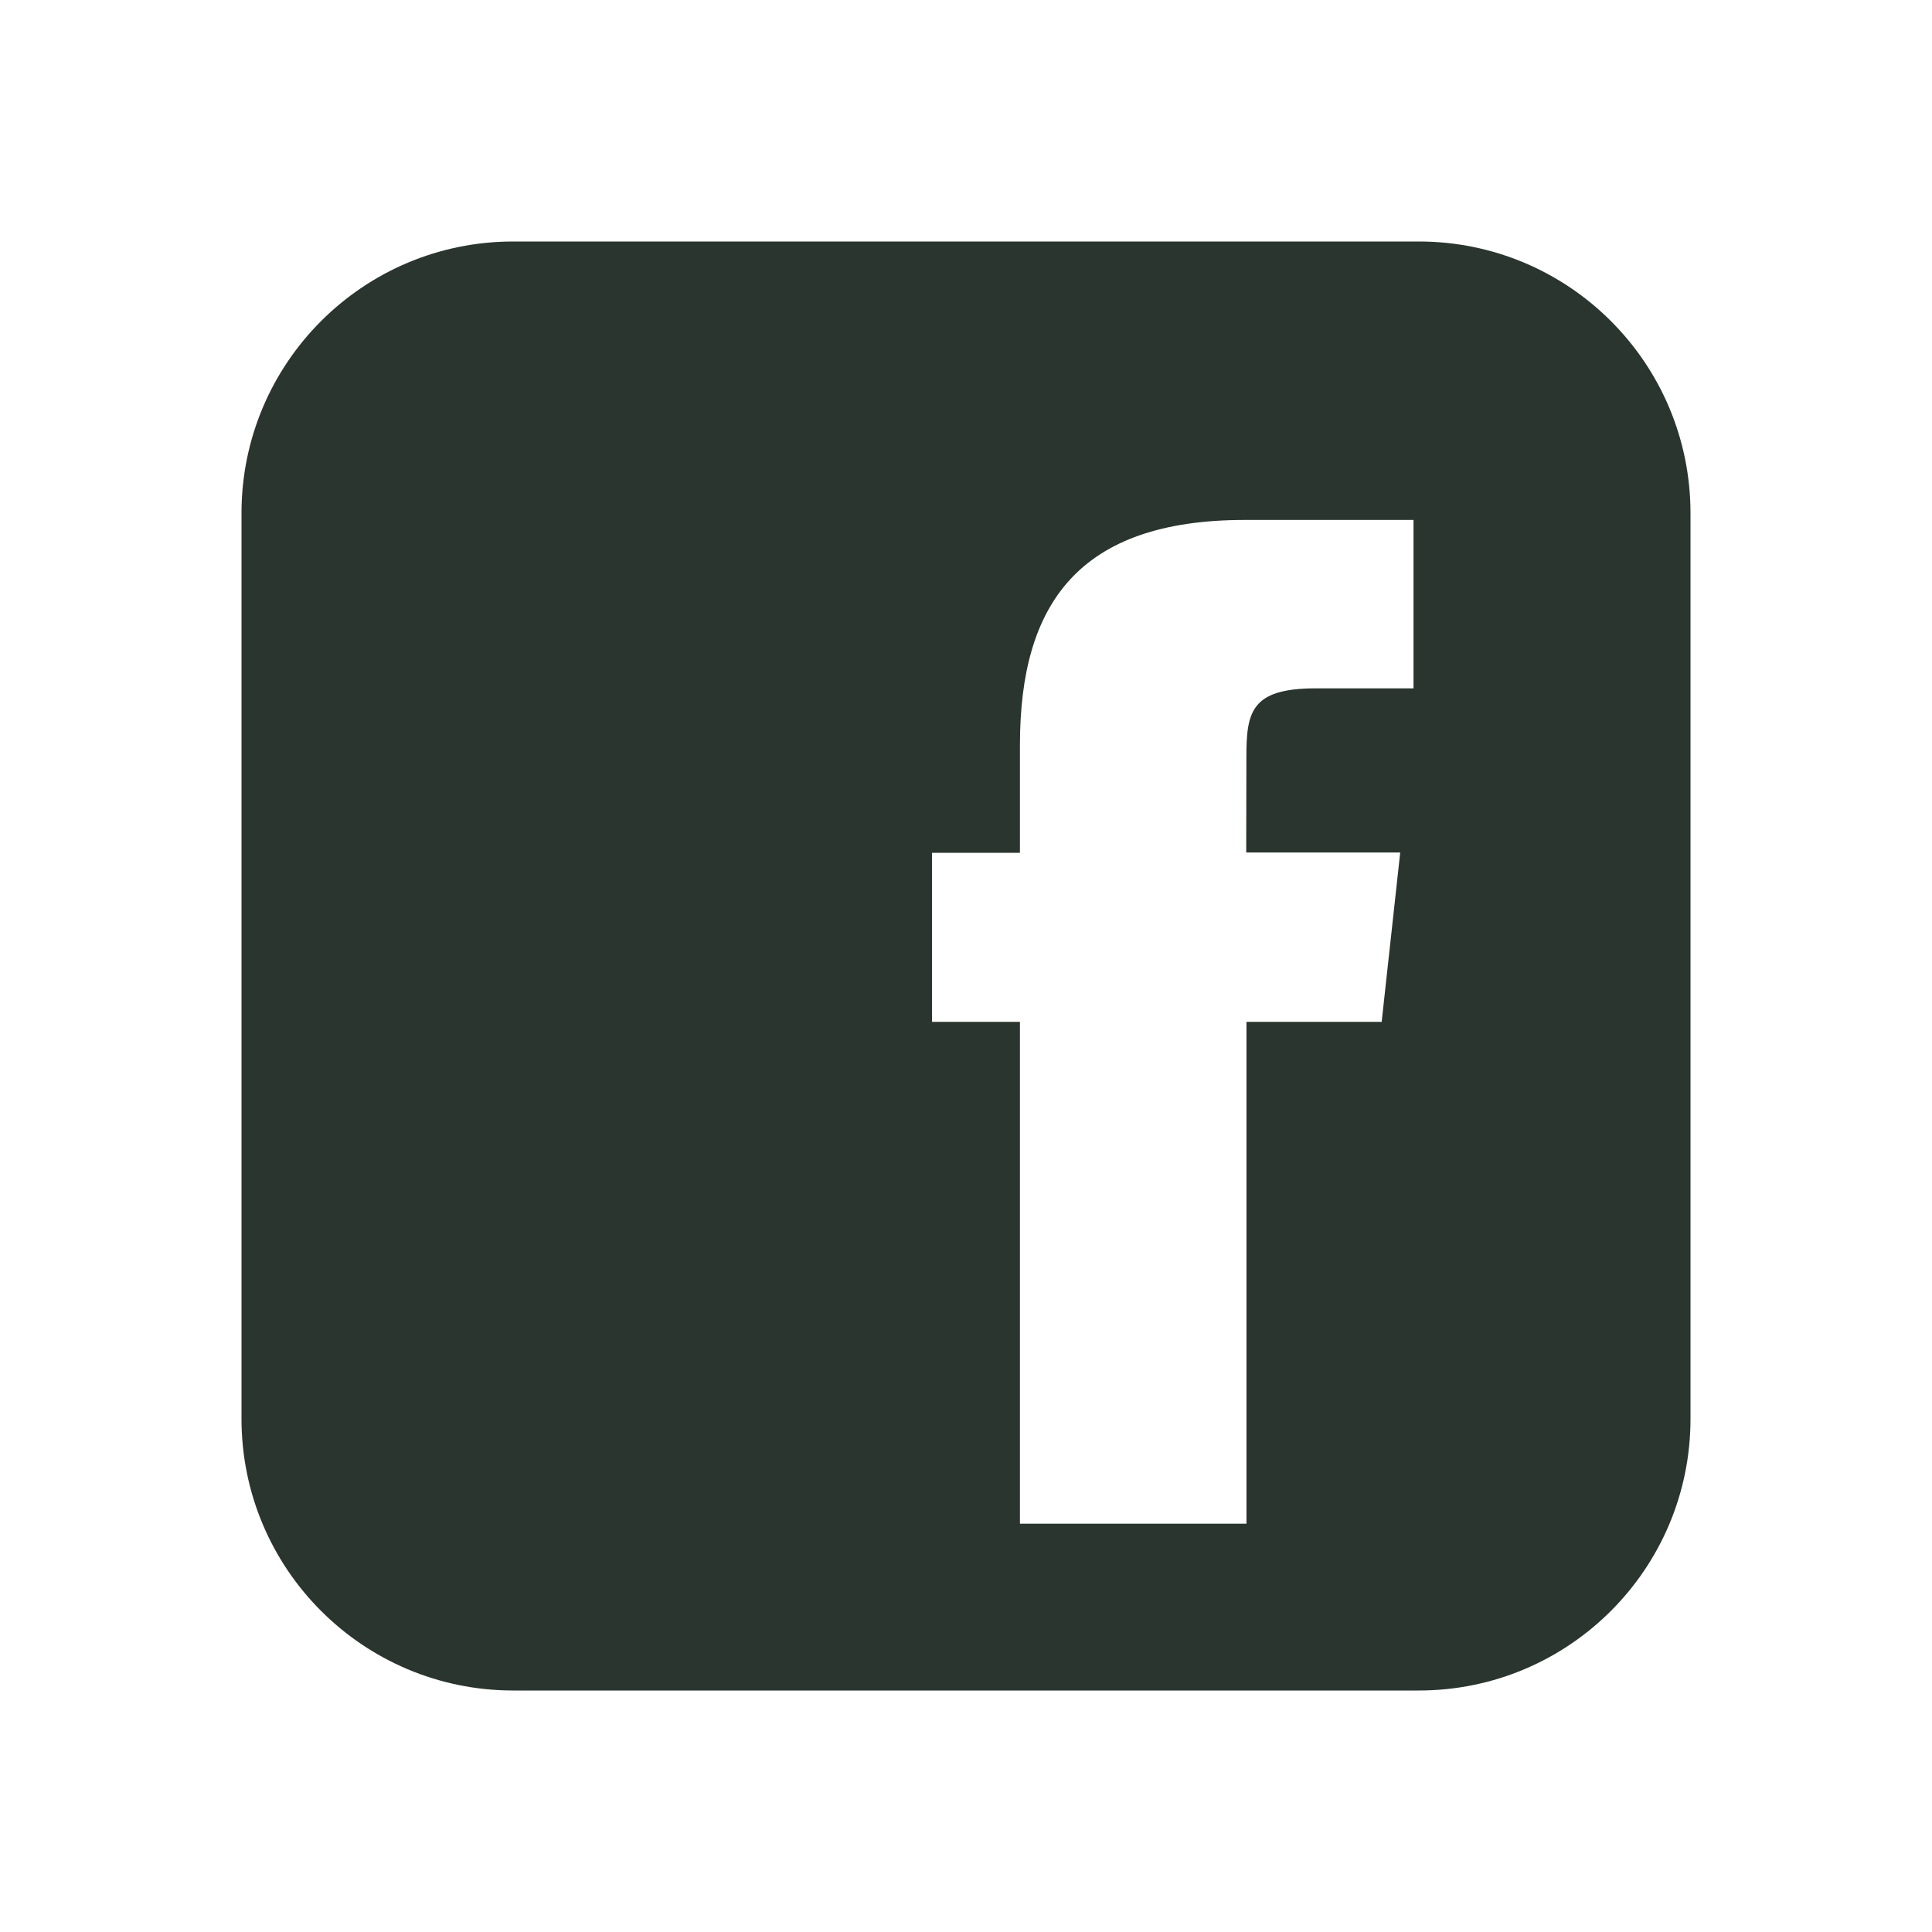
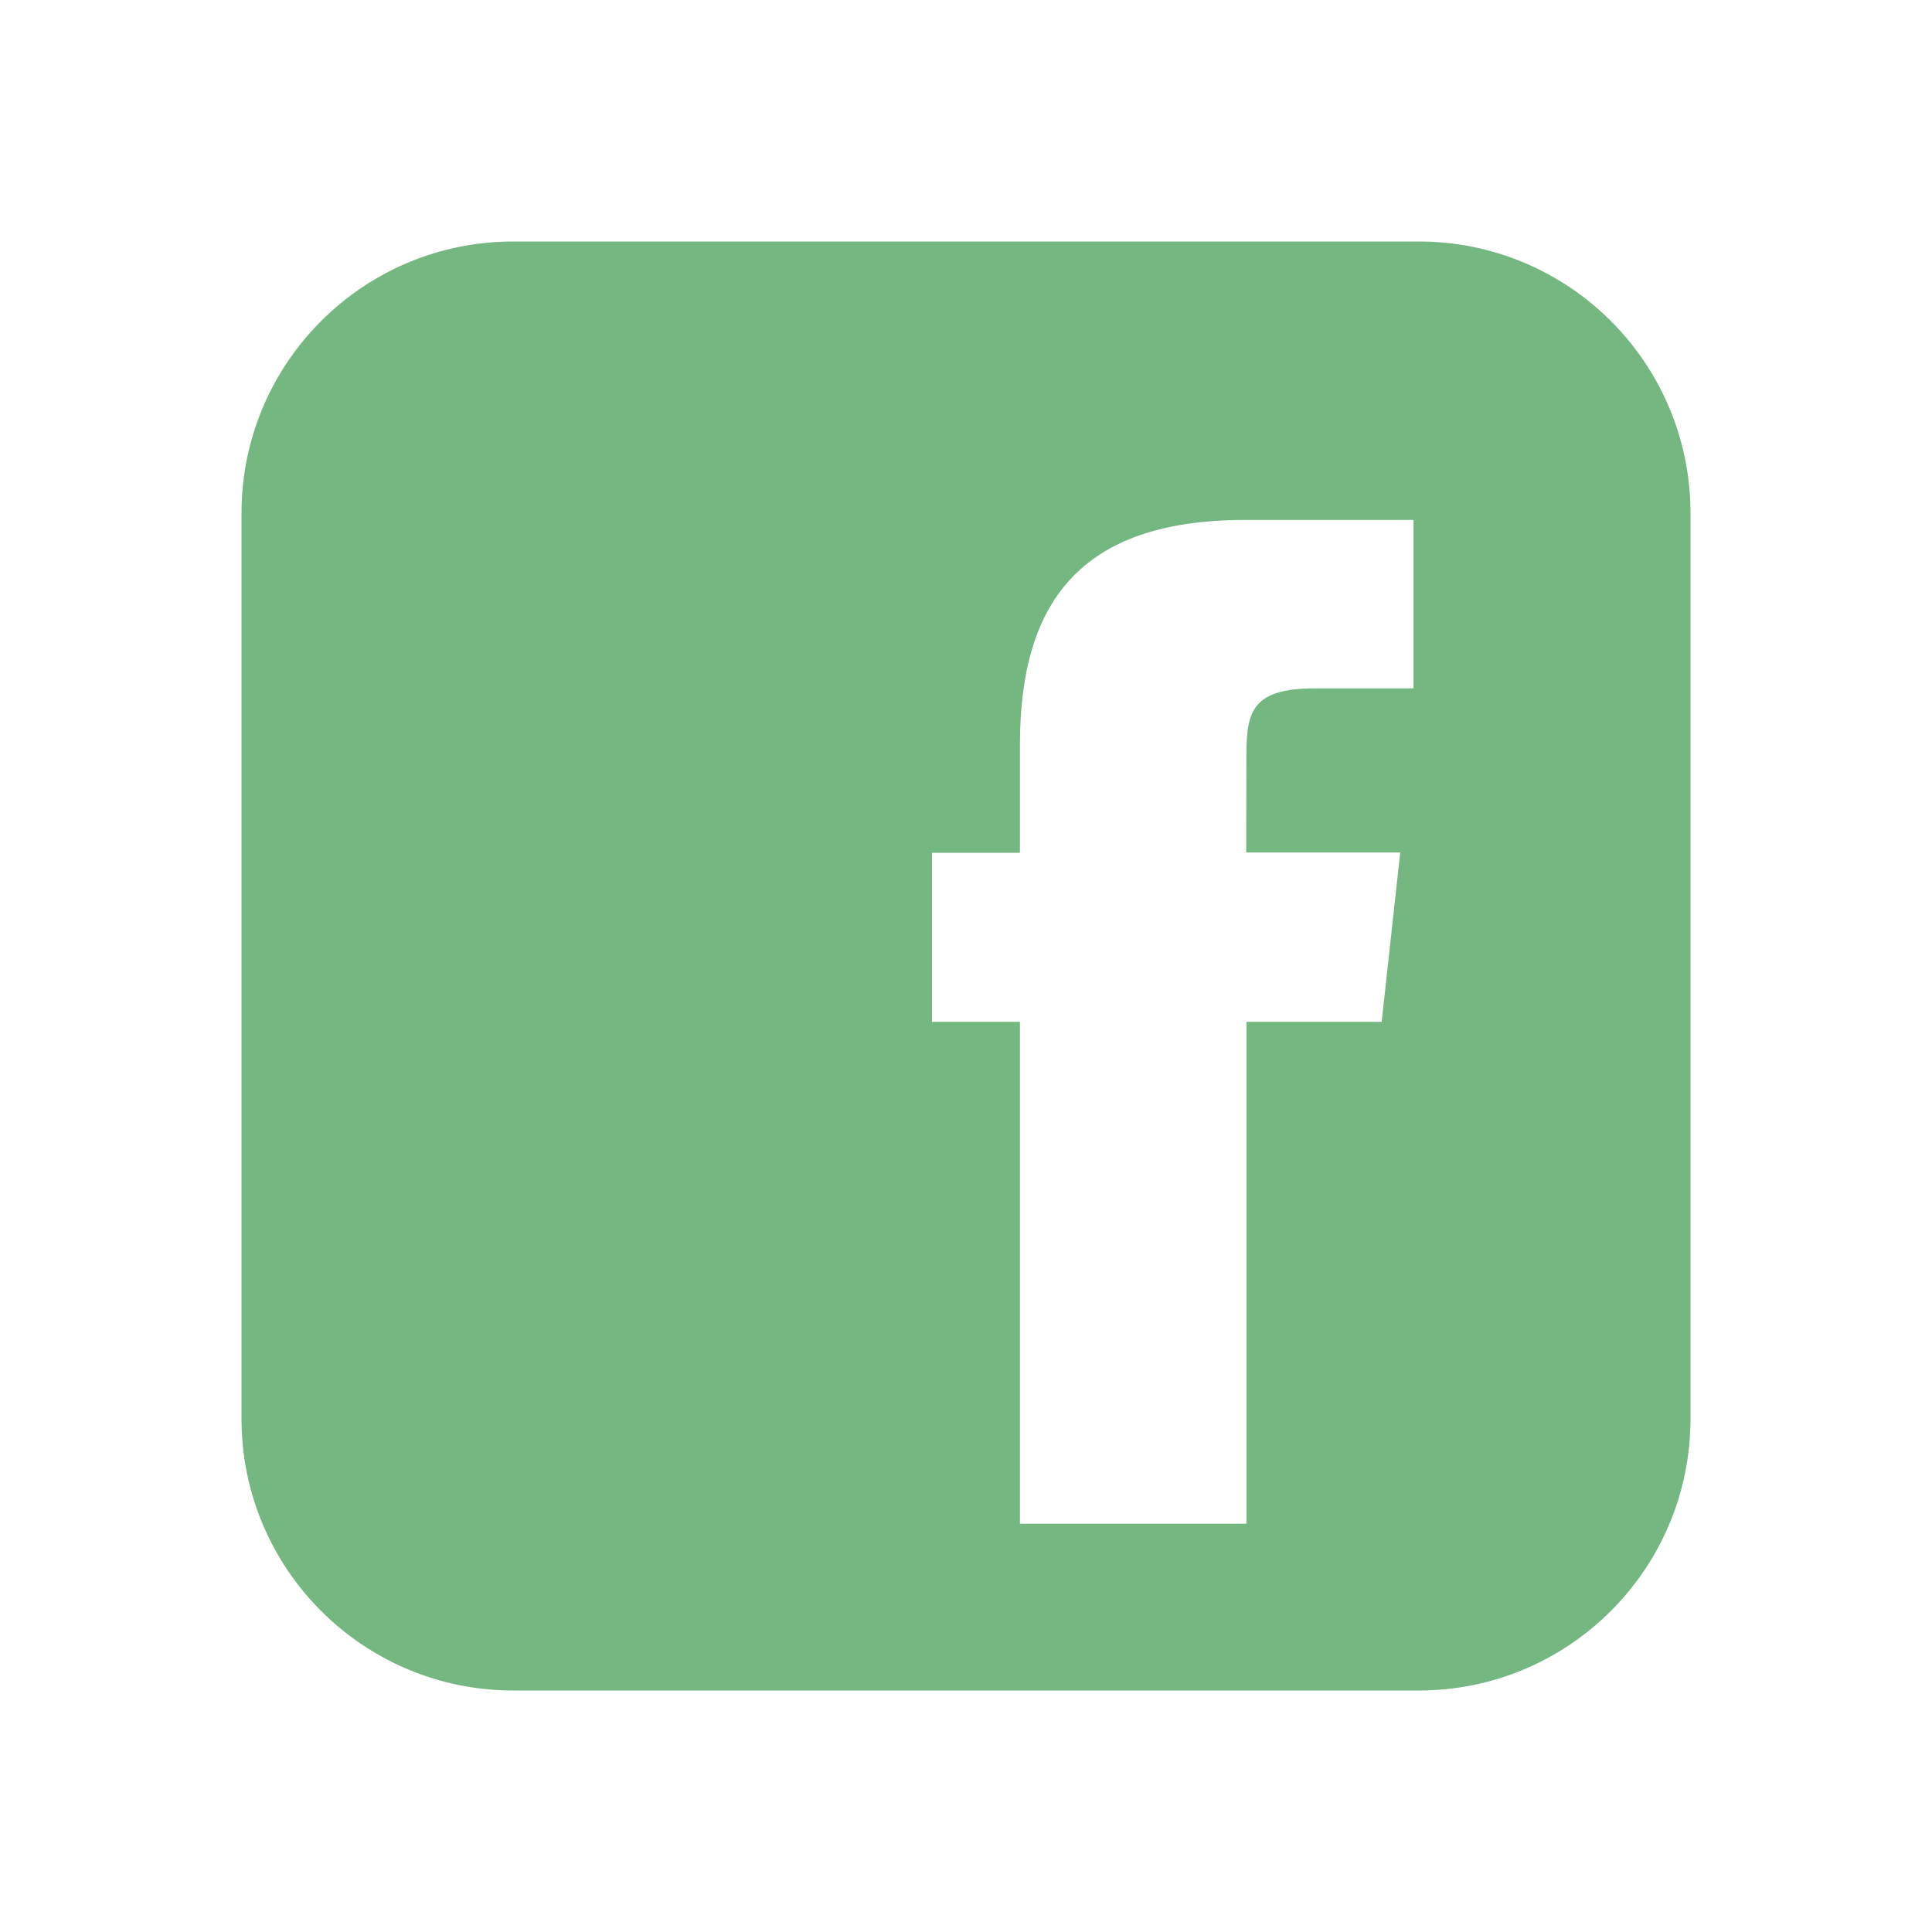
<svg xmlns="http://www.w3.org/2000/svg" width="24" height="24" viewBox="0 0 24 24">
-   <path fill="#2A352F" fill-rule="evenodd" d="M17.625 3H6.375A3.375 3.375 0 0 0 3 6.375v11.25A3.375 3.375 0 0 0 6.375 21h11.25A3.375 3.375 0 0 0 21 17.625V6.375A3.375 3.375 0 0 0 17.625 3m-.457 9.694h-1.684v6.234H12.67v-6.234h-1.092v-2.1h1.092v-1.34c0-1.753.73-2.795 2.795-2.795h2.094v2.092H16.34c-.805 0-.857.3-.857.86l-.002 1.179h1.913l-.23 2.1z" clip-rule="evenodd" />
+   <path fill="#75B781" fill-rule="evenodd" d="M17.625 3H6.375A3.375 3.375 0 0 0 3 6.375v11.25A3.375 3.375 0 0 0 6.375 21h11.25A3.375 3.375 0 0 0 21 17.625V6.375A3.375 3.375 0 0 0 17.625 3m-.457 9.694h-1.684v6.234H12.67v-6.234h-1.092v-2.1h1.092v-1.34c0-1.753.73-2.795 2.795-2.795h2.094v2.092H16.34c-.805 0-.857.3-.857.86l-.002 1.179h1.913l-.23 2.1z" clip-rule="evenodd" />
</svg>
